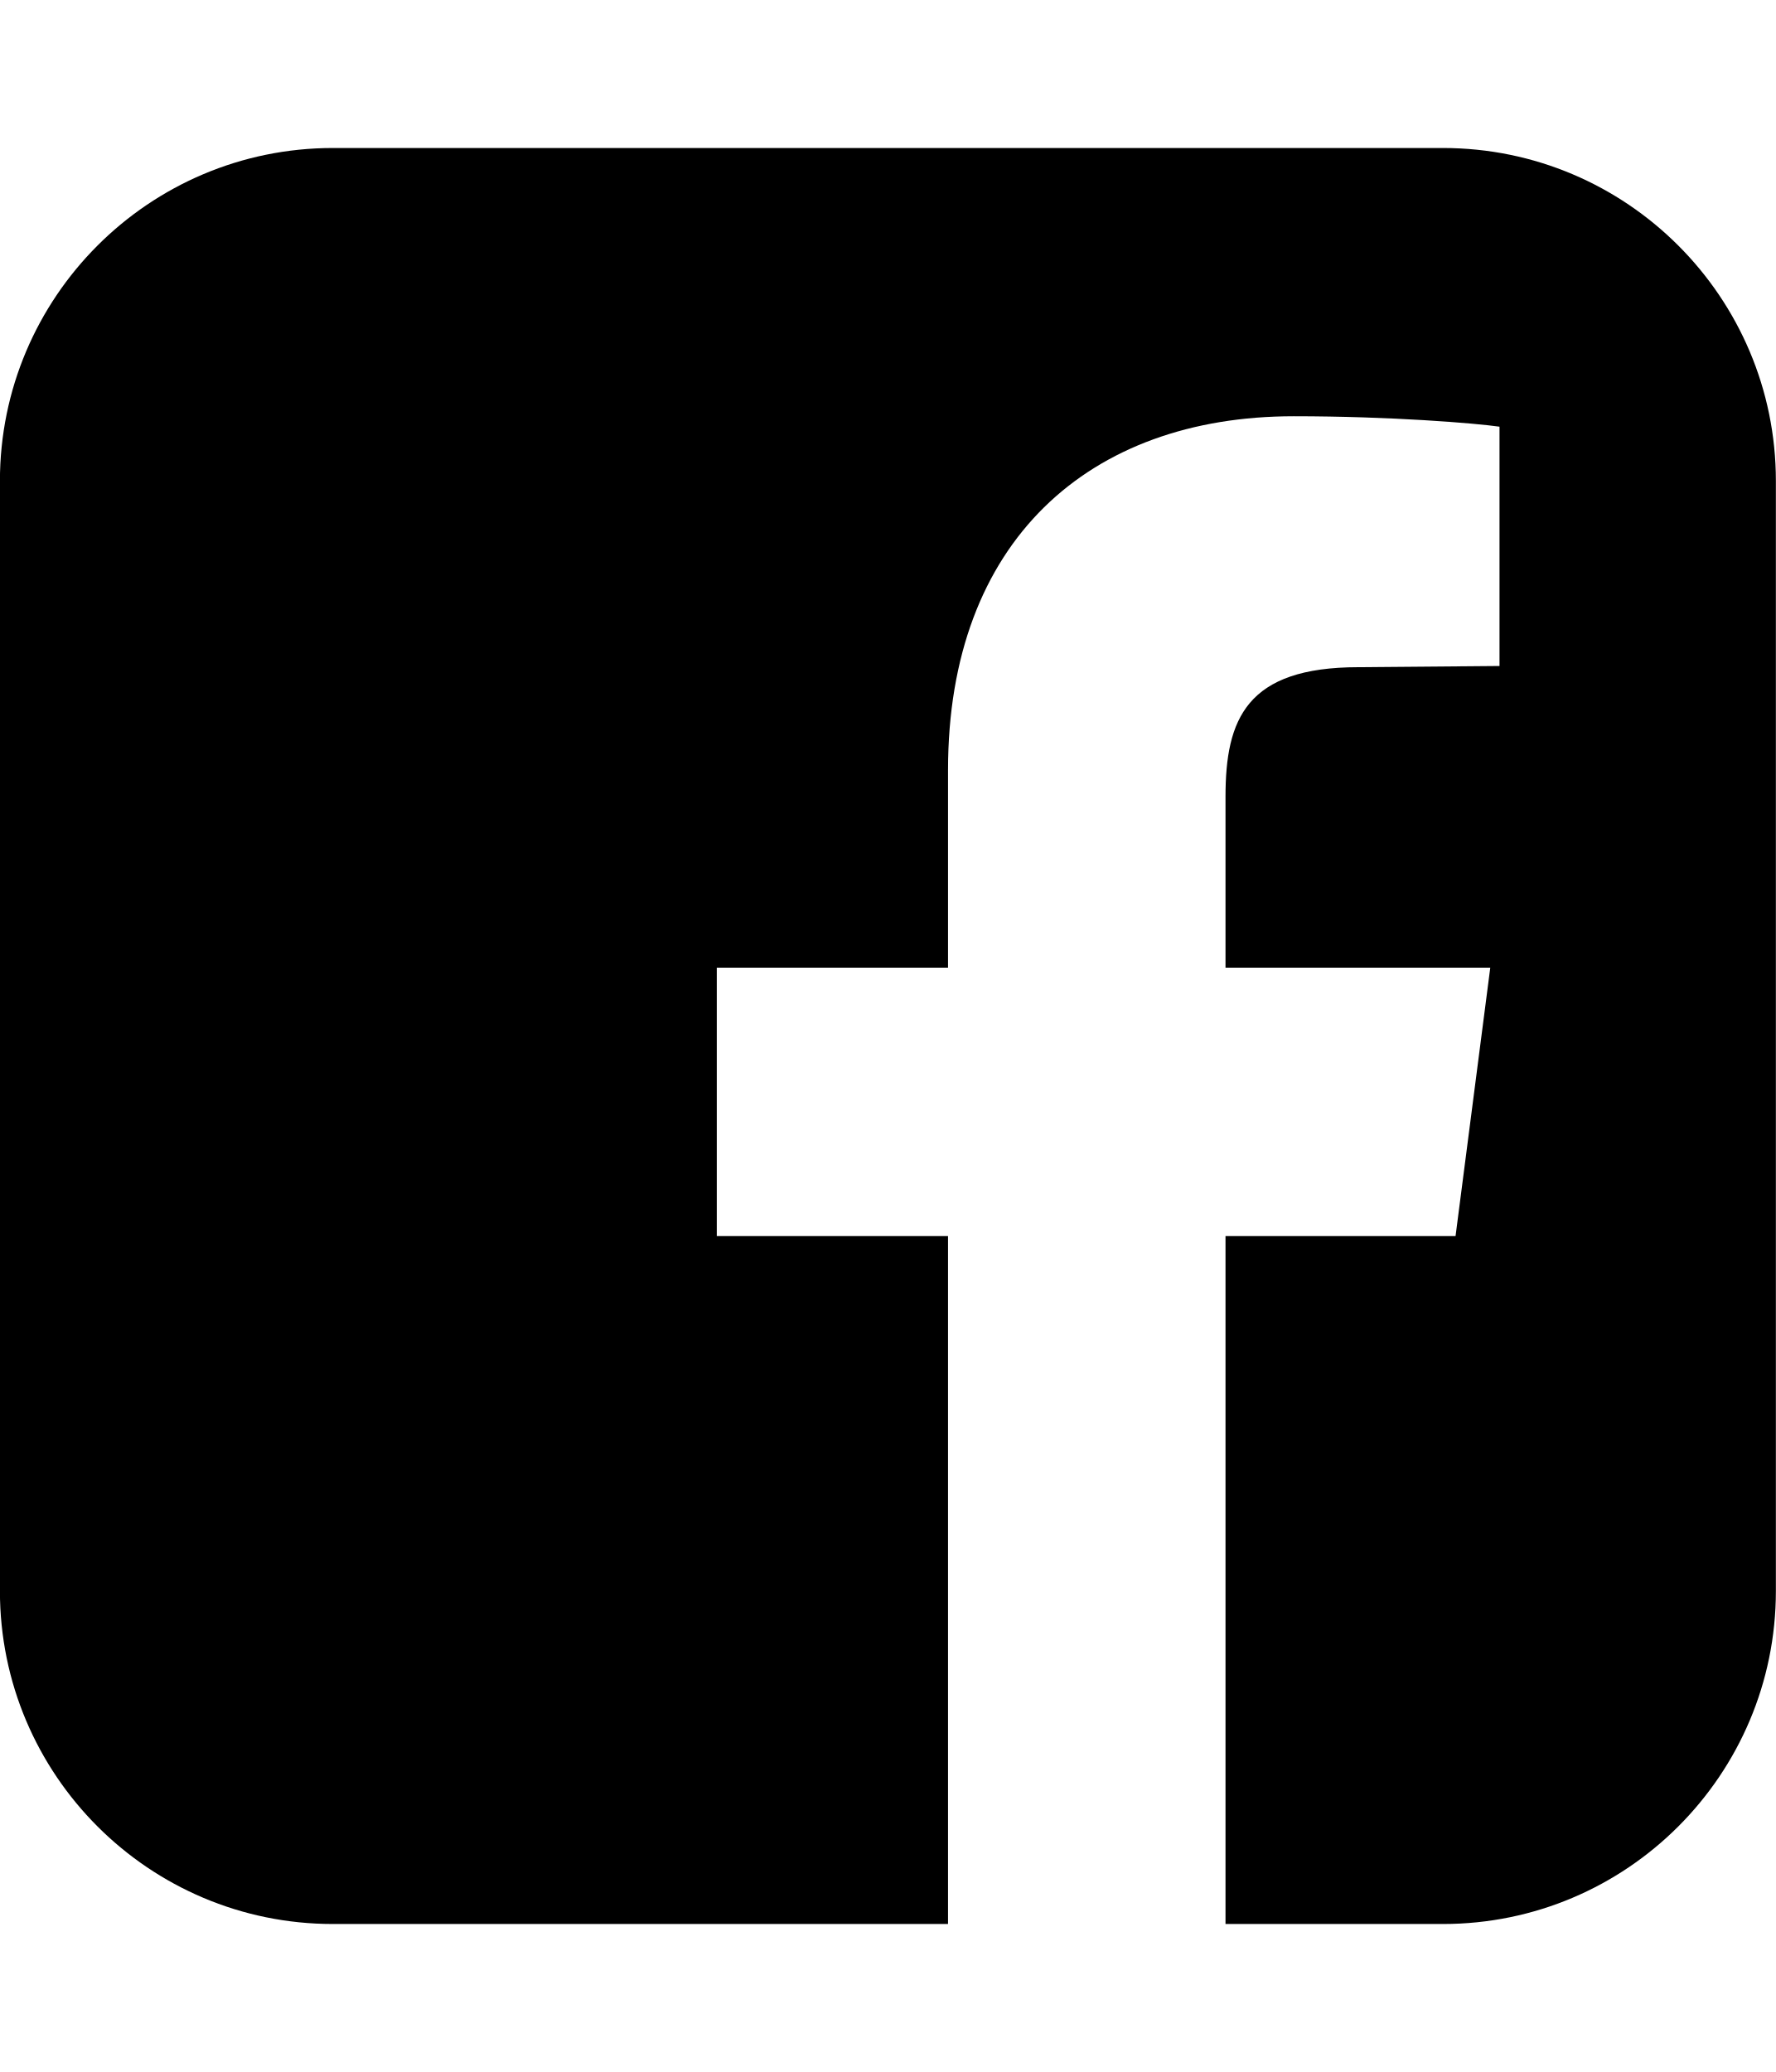
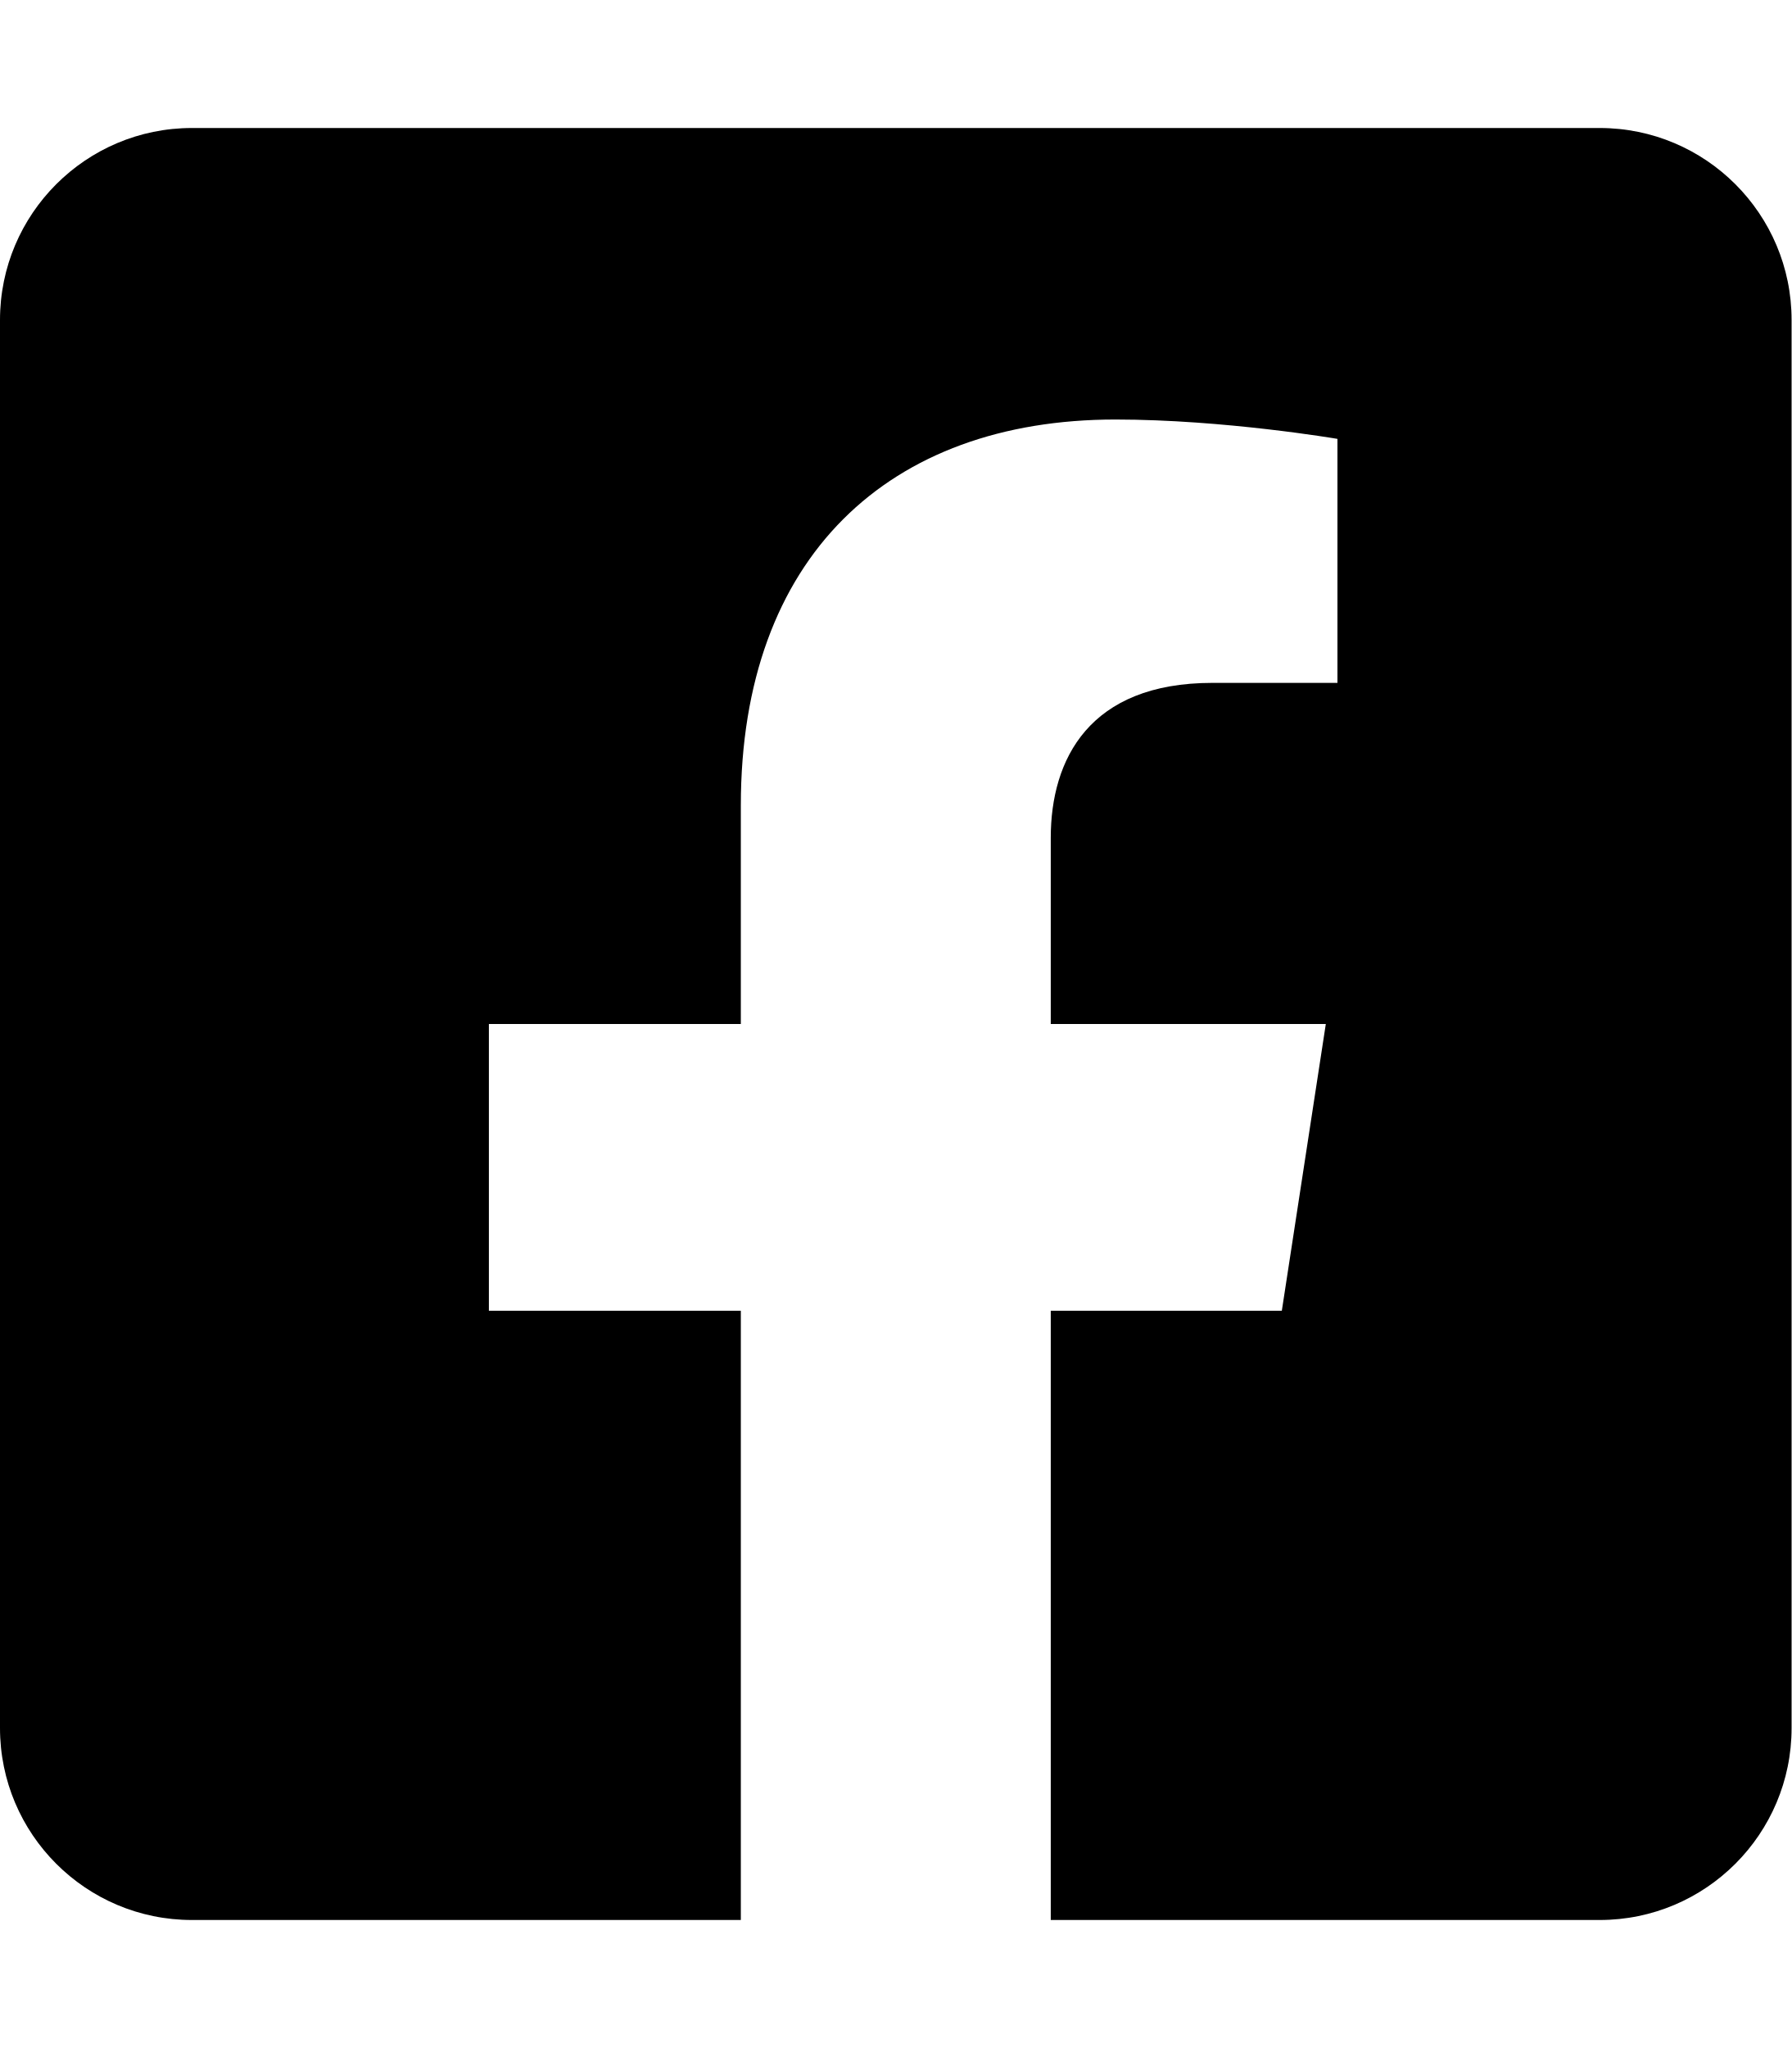
- <svg xmlns="http://www.w3.org/2000/svg" version="1.1" width="24" height="28" viewBox="0 0 24 28">
-   <path d="M19.5 2c2.484 0 4.5 2.016 4.5 4.5v15c0 2.484-2.016 4.5-4.5 4.5h-2.938v-9.297h3.109l0.469-3.625h-3.578v-2.312c0-1.047 0.281-1.75 1.797-1.75l1.906-0.016v-3.234c-0.328-0.047-1.469-0.141-2.781-0.141-2.766 0-4.672 1.687-4.672 4.781v2.672h-3.125v3.625h3.125v9.297h-8.313c-2.484 0-4.5-2.016-4.5-4.5v-15c0-2.484 2.016-4.5 4.5-4.5h15z" />
+ <svg xmlns="http://www.w3.org/2000/svg" viewBox="0 0 448 512">
+   <path d="M400 32H48A48 48 0 0 0 0 80v352a48 48 0 0 0 48 48h137.25V327.69h-63V256h63v-54.64c0-62.15 37-96.48 93.67-96.48 27.14 0 55.52 4.84 55.52 4.84v61h-31.27c-30.81 0-40.42 19.12-40.42 38.73V256h68.78l-11 71.69h-57.78V480H400a48 48 0 0 0 48-48V80a48 48 0 0 0-48-48z" />
</svg>
